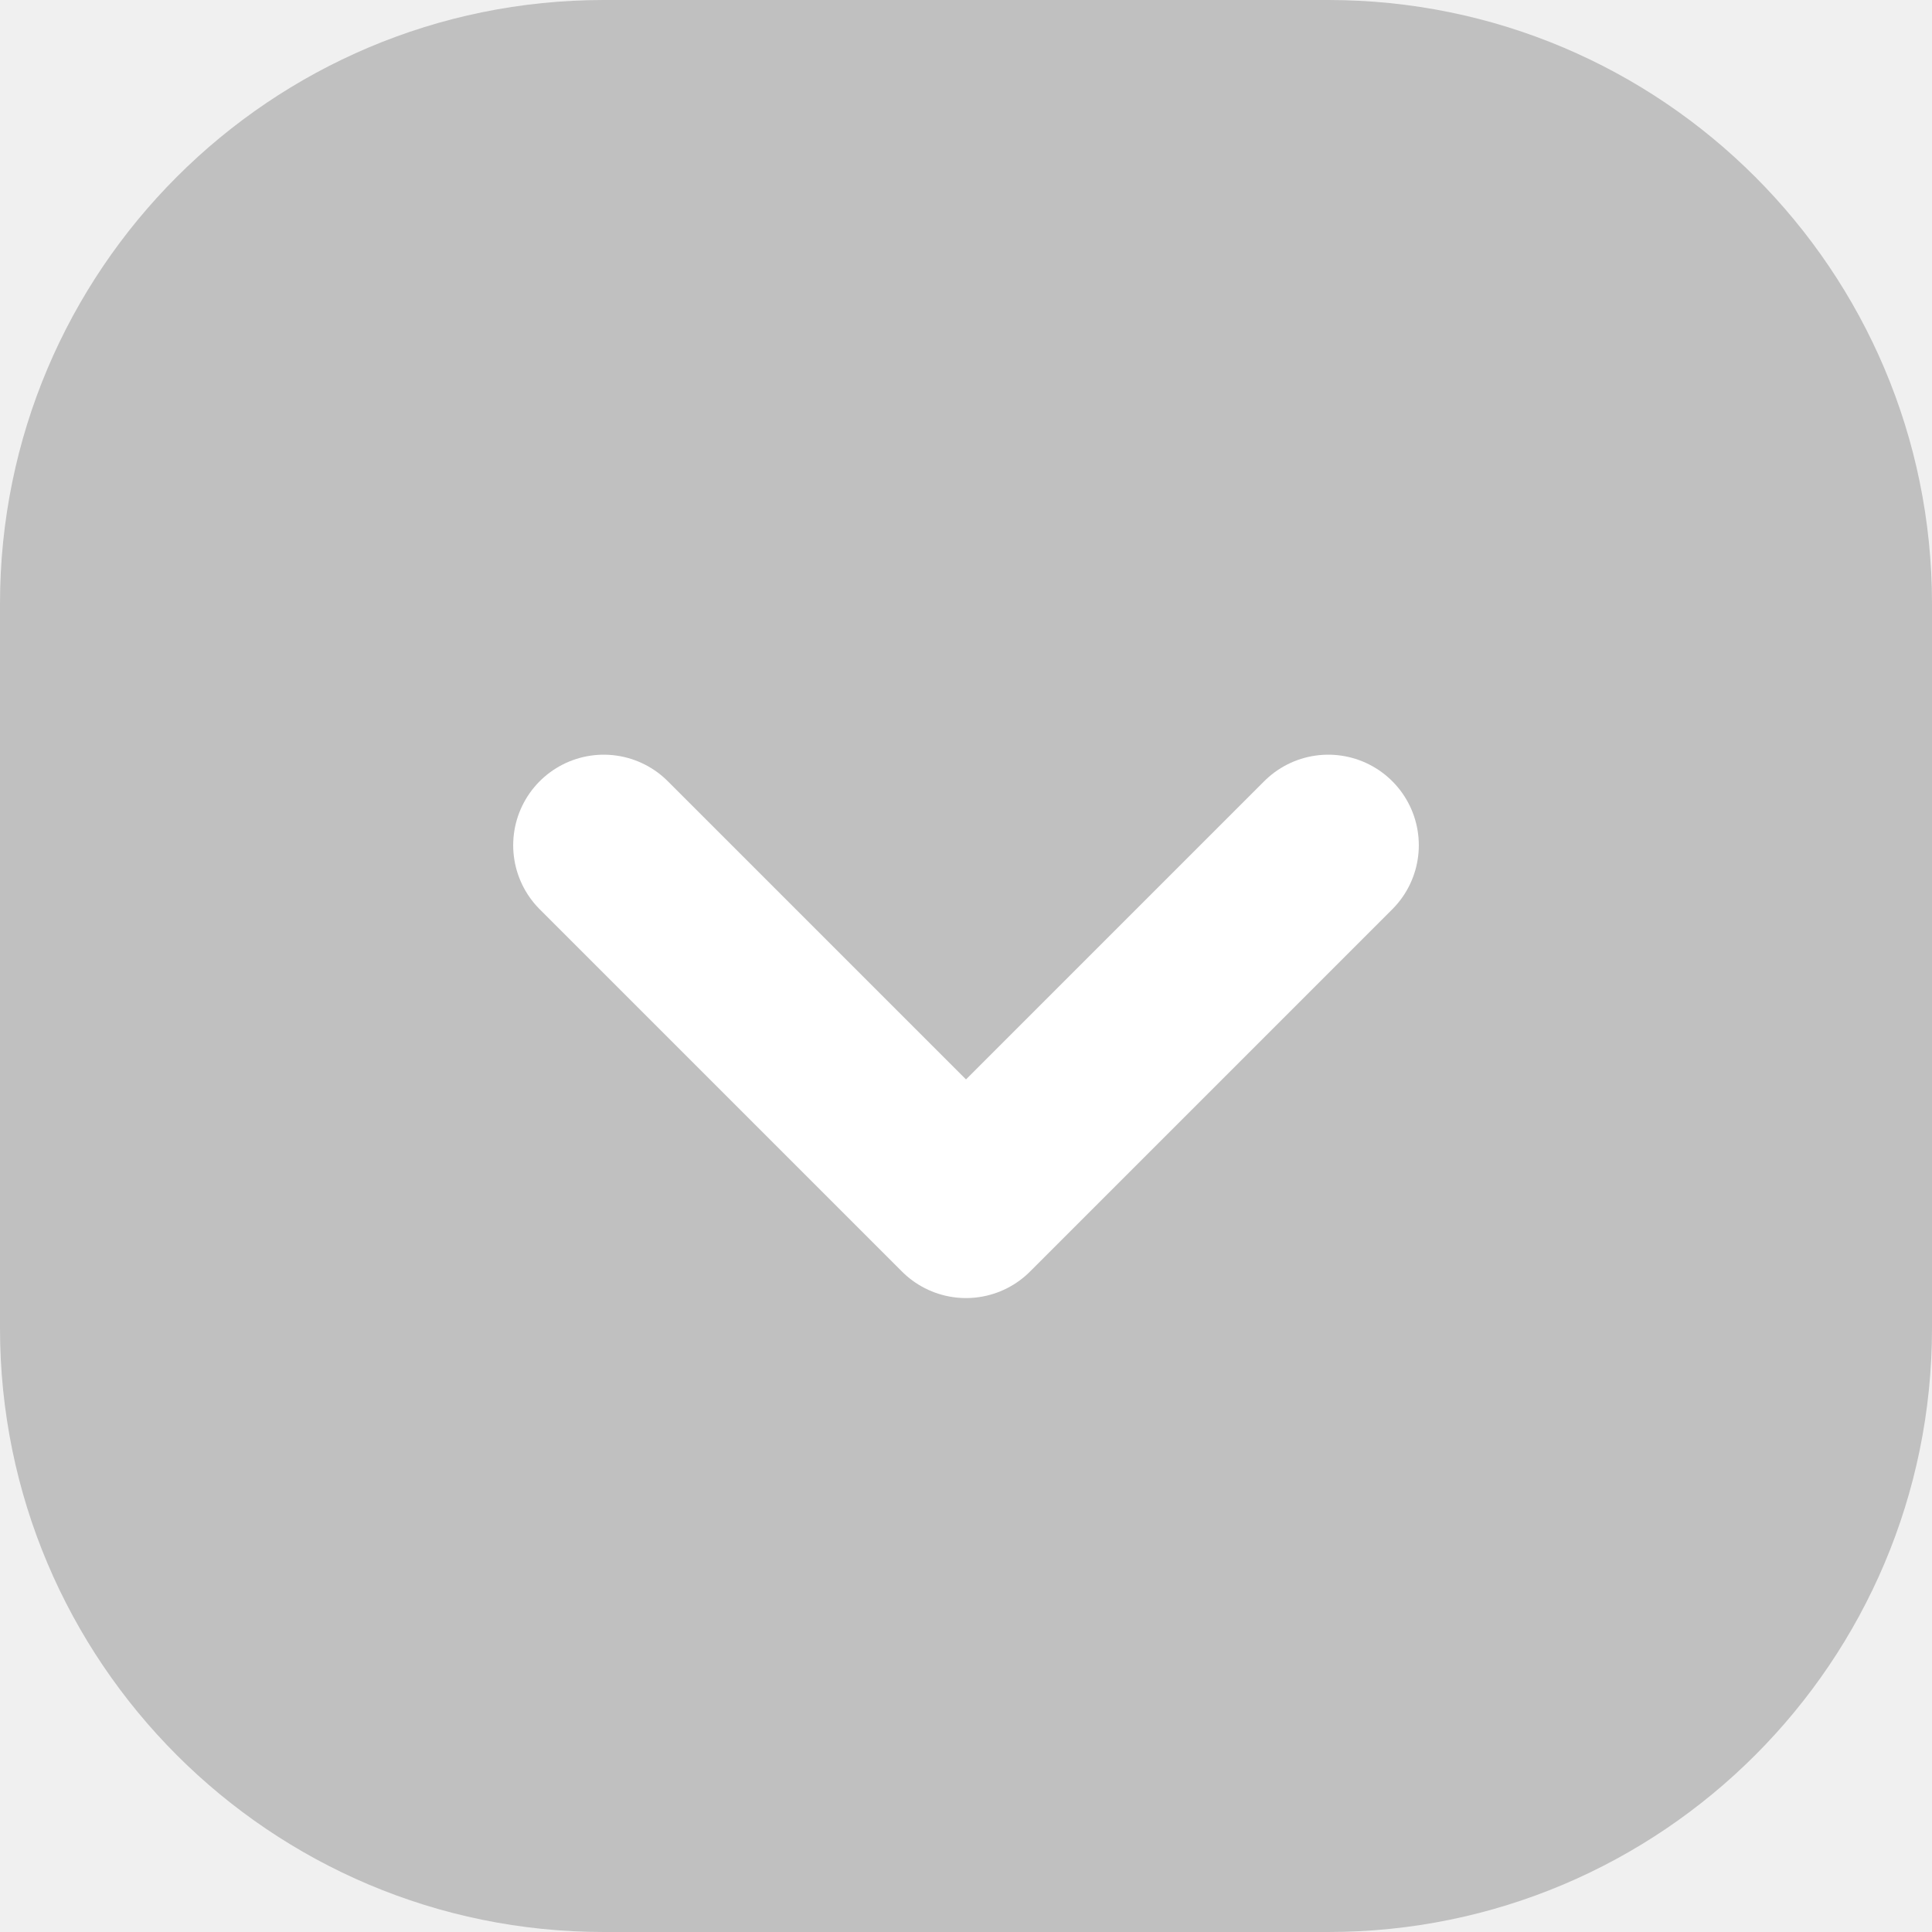
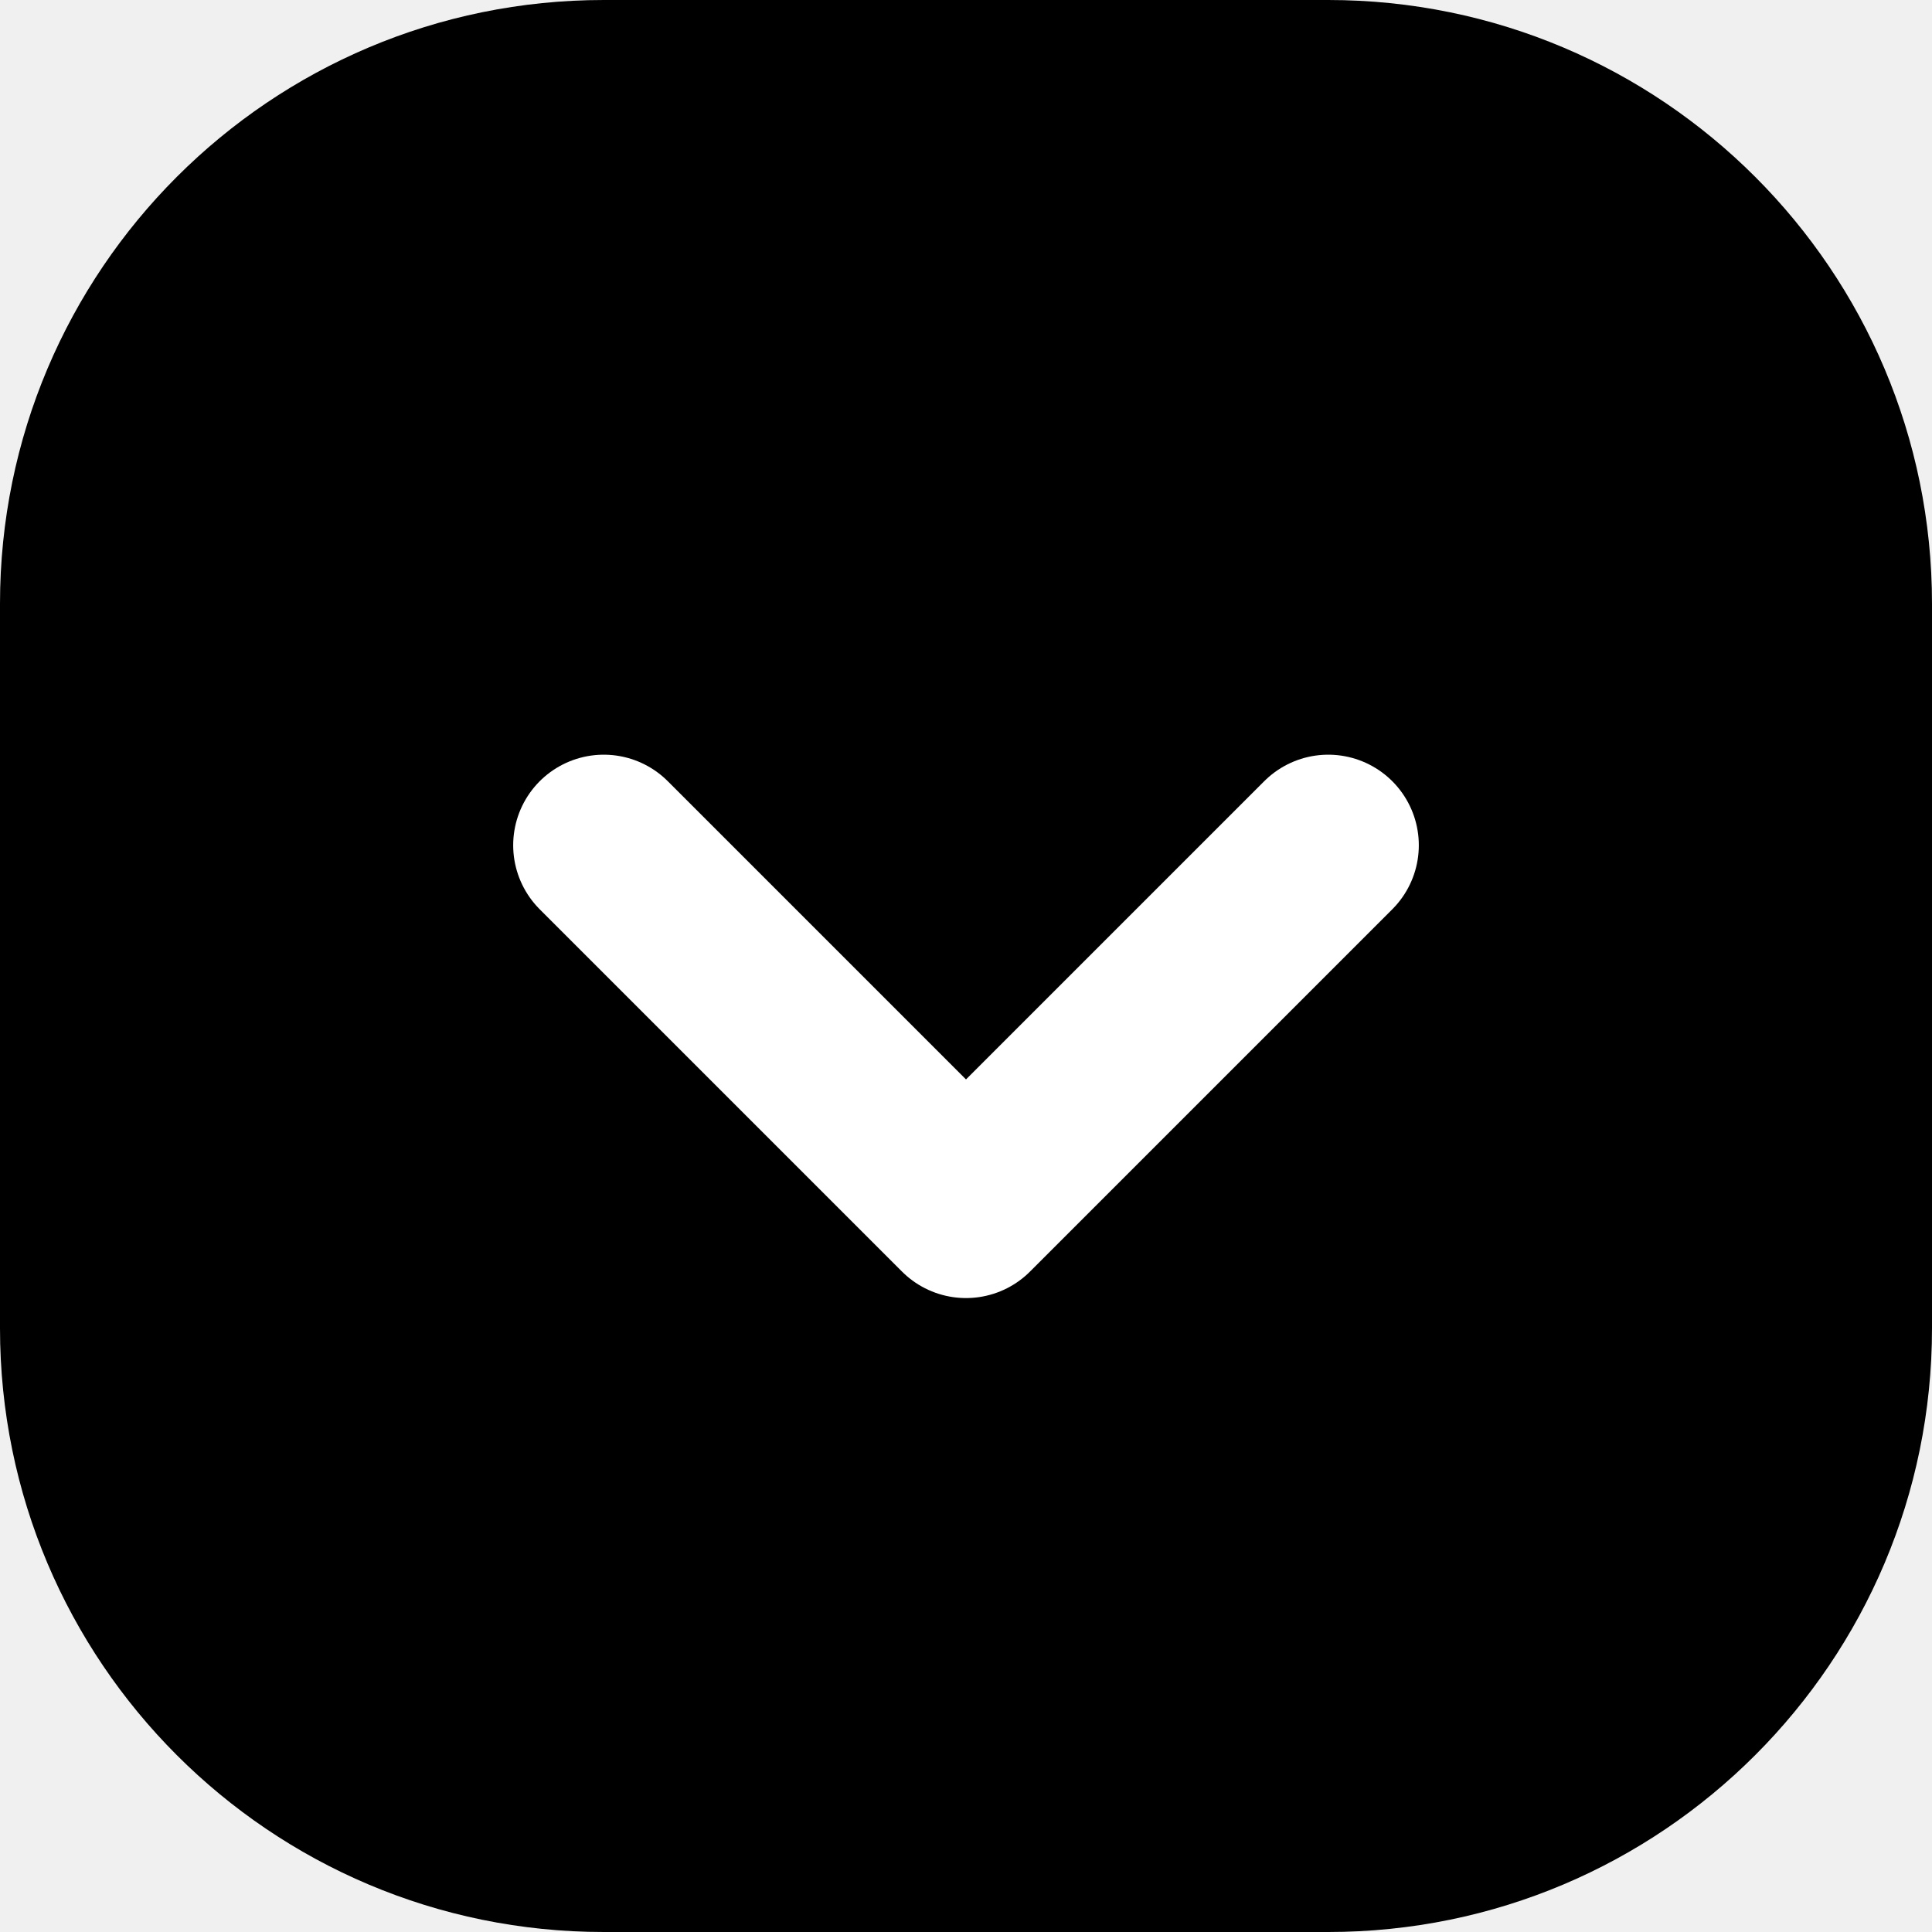
<svg xmlns="http://www.w3.org/2000/svg" width="16" height="16" viewBox="0 0 16 16">
  <g fill="none" fill-rule="evenodd">
    <g transform="translate(-83 -65) translate(0 44) translate(83 21)">
-       <rect width="16" height="16" fill="silver" rx="5" />
+       <rect width="16" height="16" fill="currentColor" rx="5" />
      <path stroke="#FFF" stroke-linecap="round" stroke-linejoin="round" stroke-width="1.5" d="M5 7L8 10 11 7" />
    </g>
  </g>
</svg>
